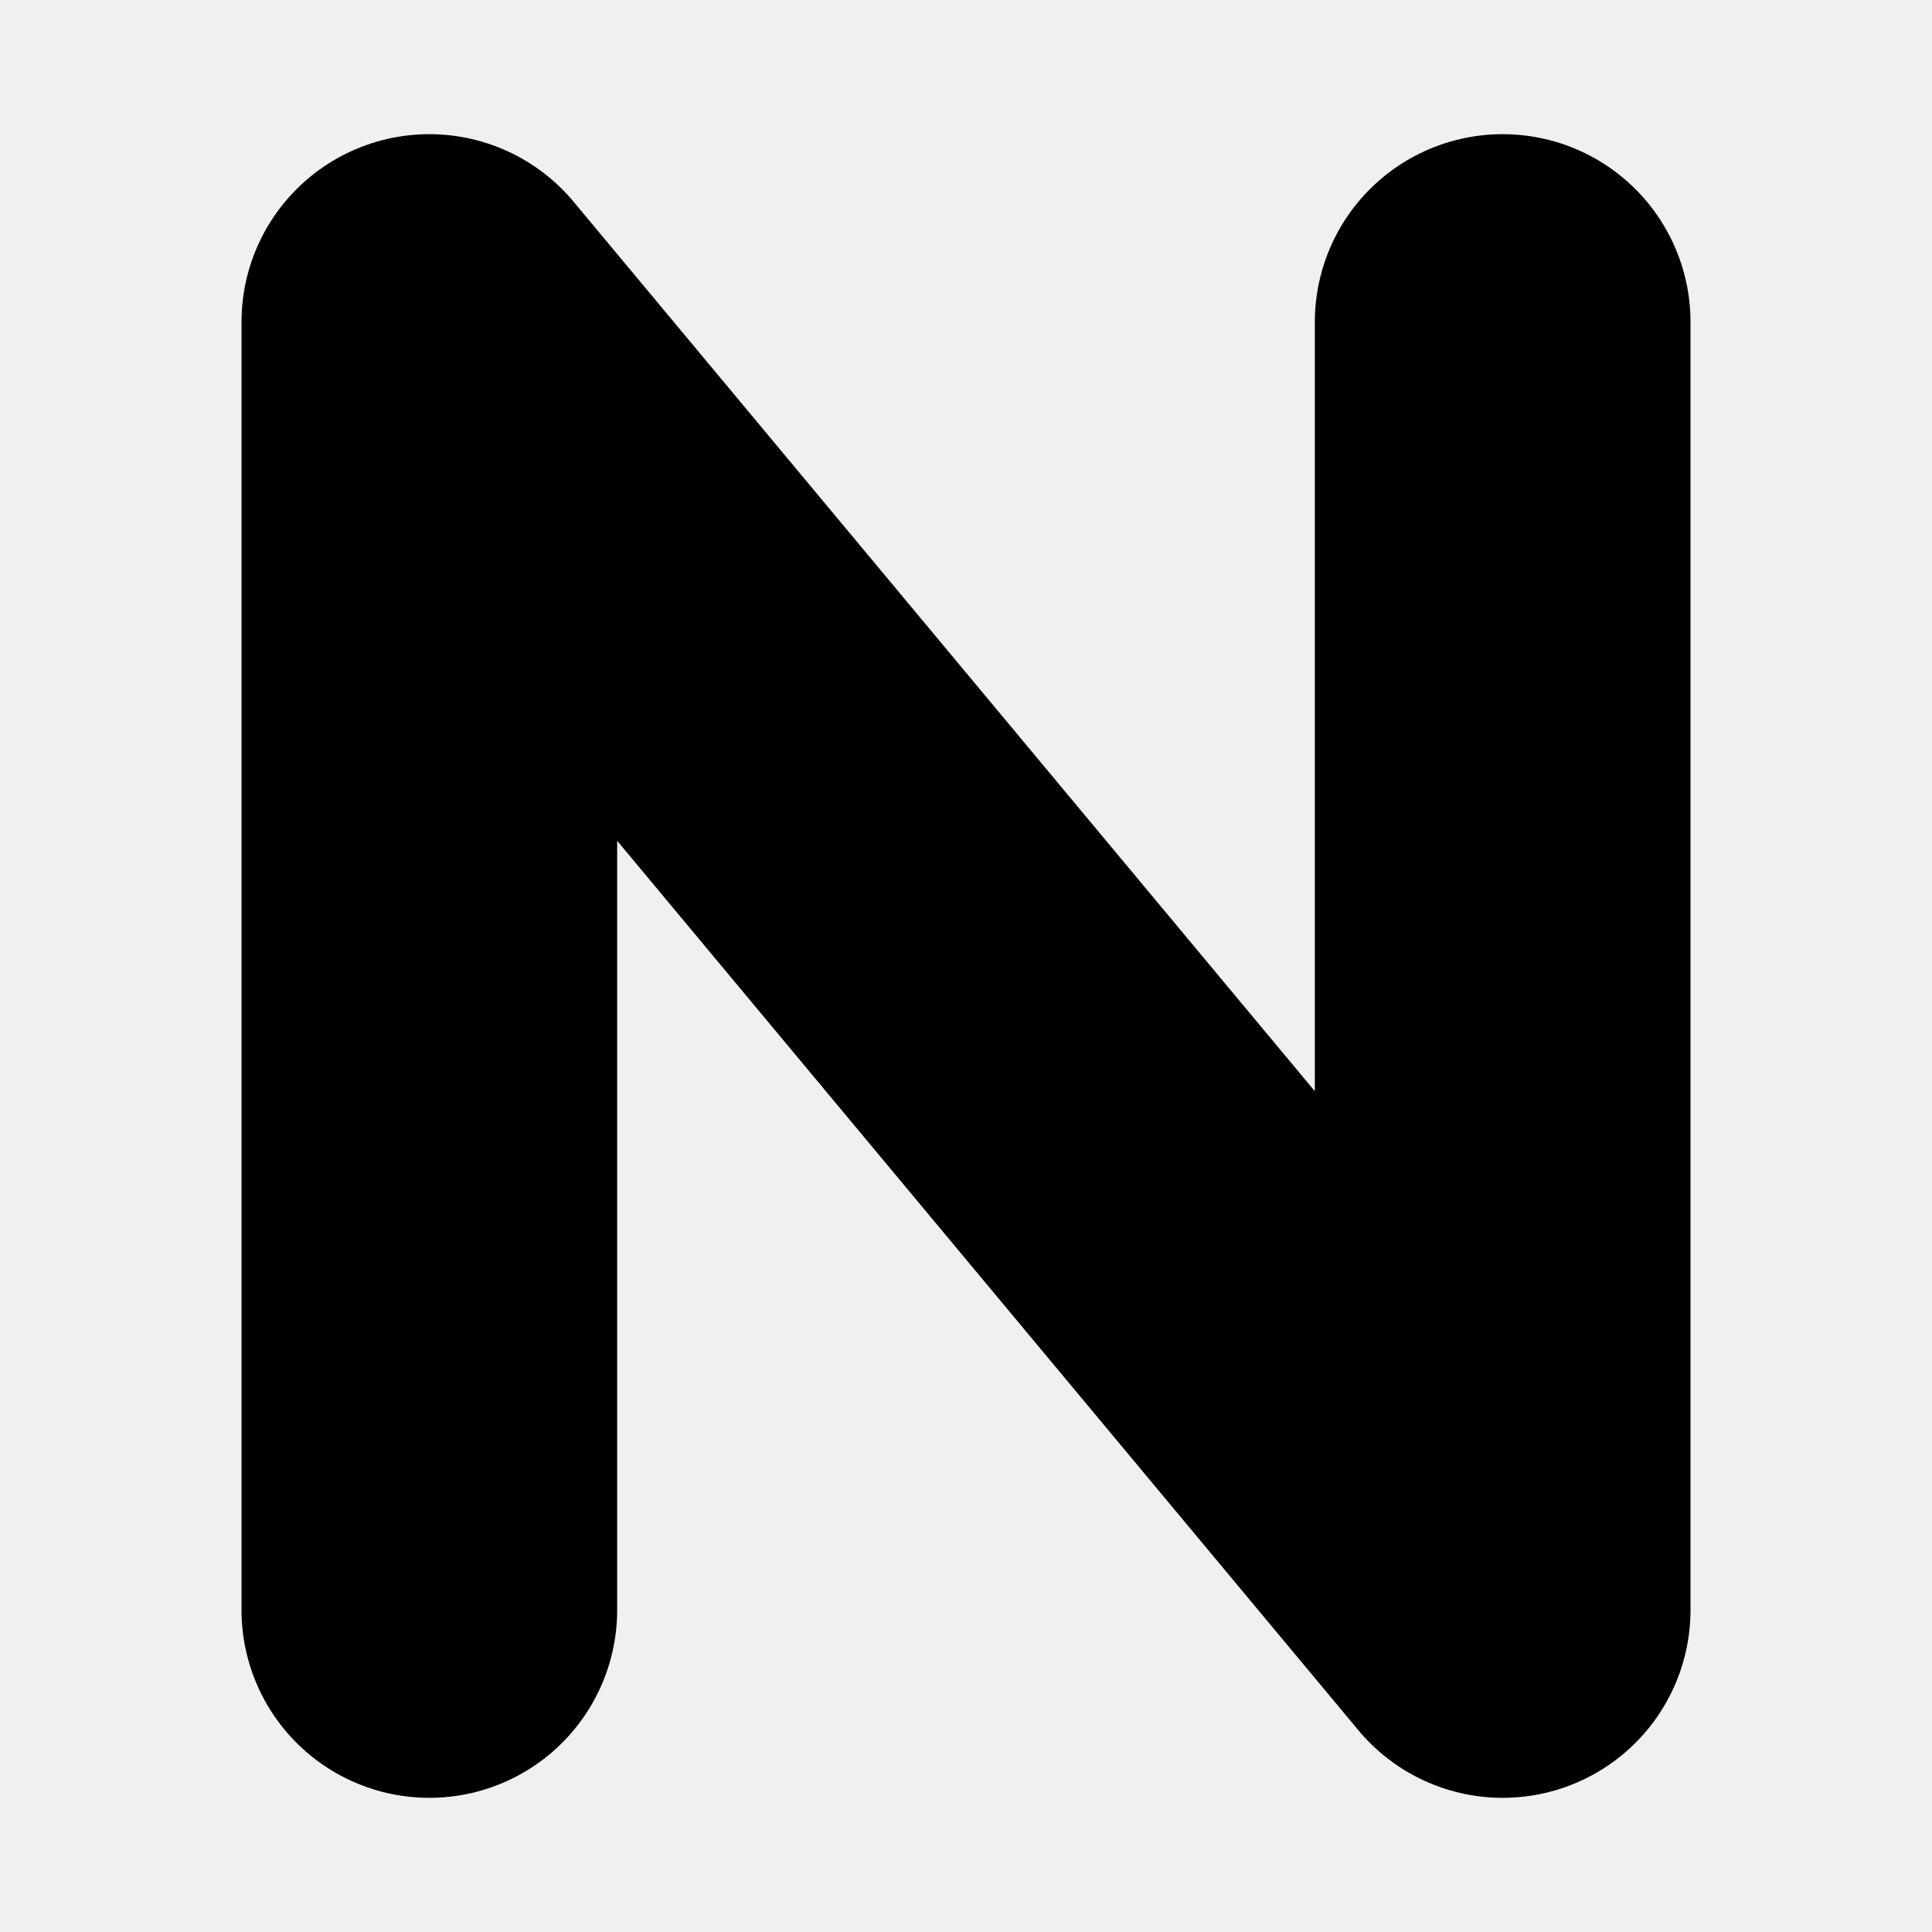
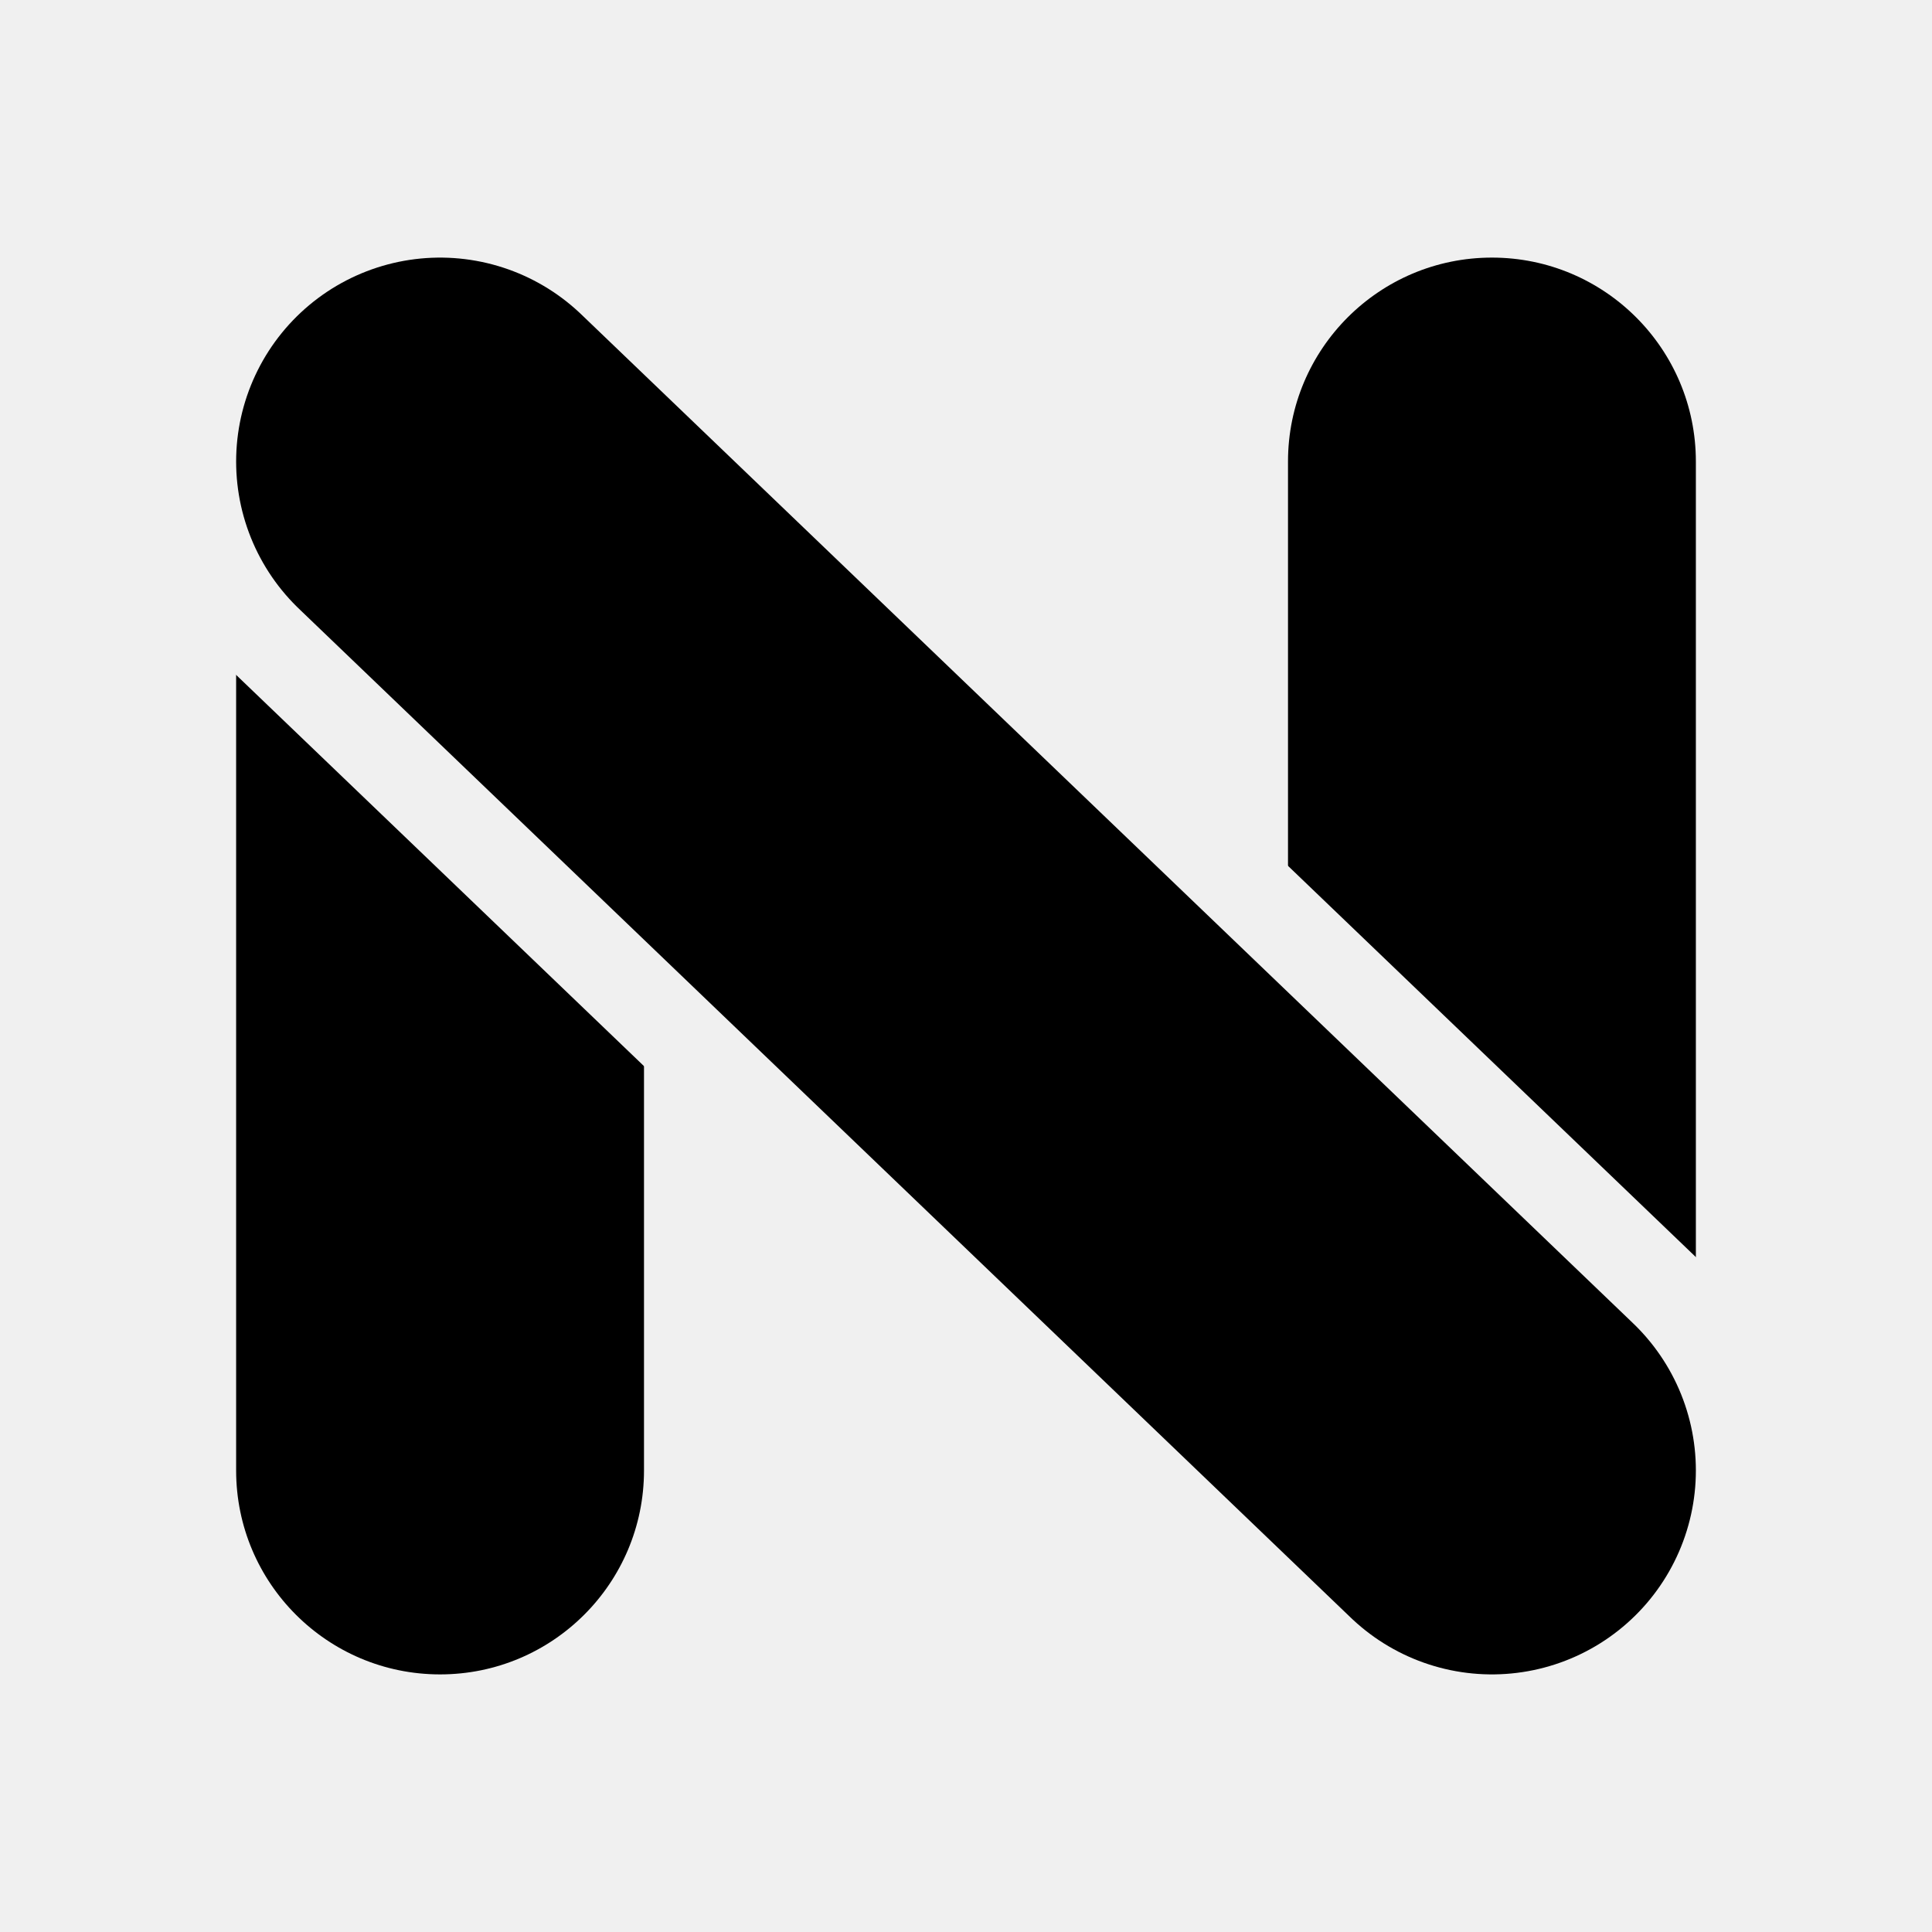
<svg xmlns="http://www.w3.org/2000/svg" width="18" height="18" viewBox="0 0 18 18">
-   <path d="M4 15V3L14 15V3" fill="none" stroke="black" stroke-width="3.5" stroke-linecap="round" stroke-linejoin="round" />
+   <defs>
+     <mask id="fold">
+       <rect width="18" height="18" fill="#fff" />
+       <path d="M4.1 4.3 13.9 13.7" stroke="#000" stroke-width="5.5" stroke-linecap="round" />
+     </mask>
+   </defs>
+   <g fill="#000">
+     <g mask="url(#fold)">
+       <rect x="2.2" y="2.4" width="3.8" height="13.2" rx="1.9" />
+       <rect x="12" y="2.4" width="3.8" height="13.2" rx="1.9" />
+     </g>
+     <path d="M4.1 4.3 13.9 13.7" stroke="#000" stroke-width="3.8" stroke-linecap="round" />
+   </g>
</svg>
